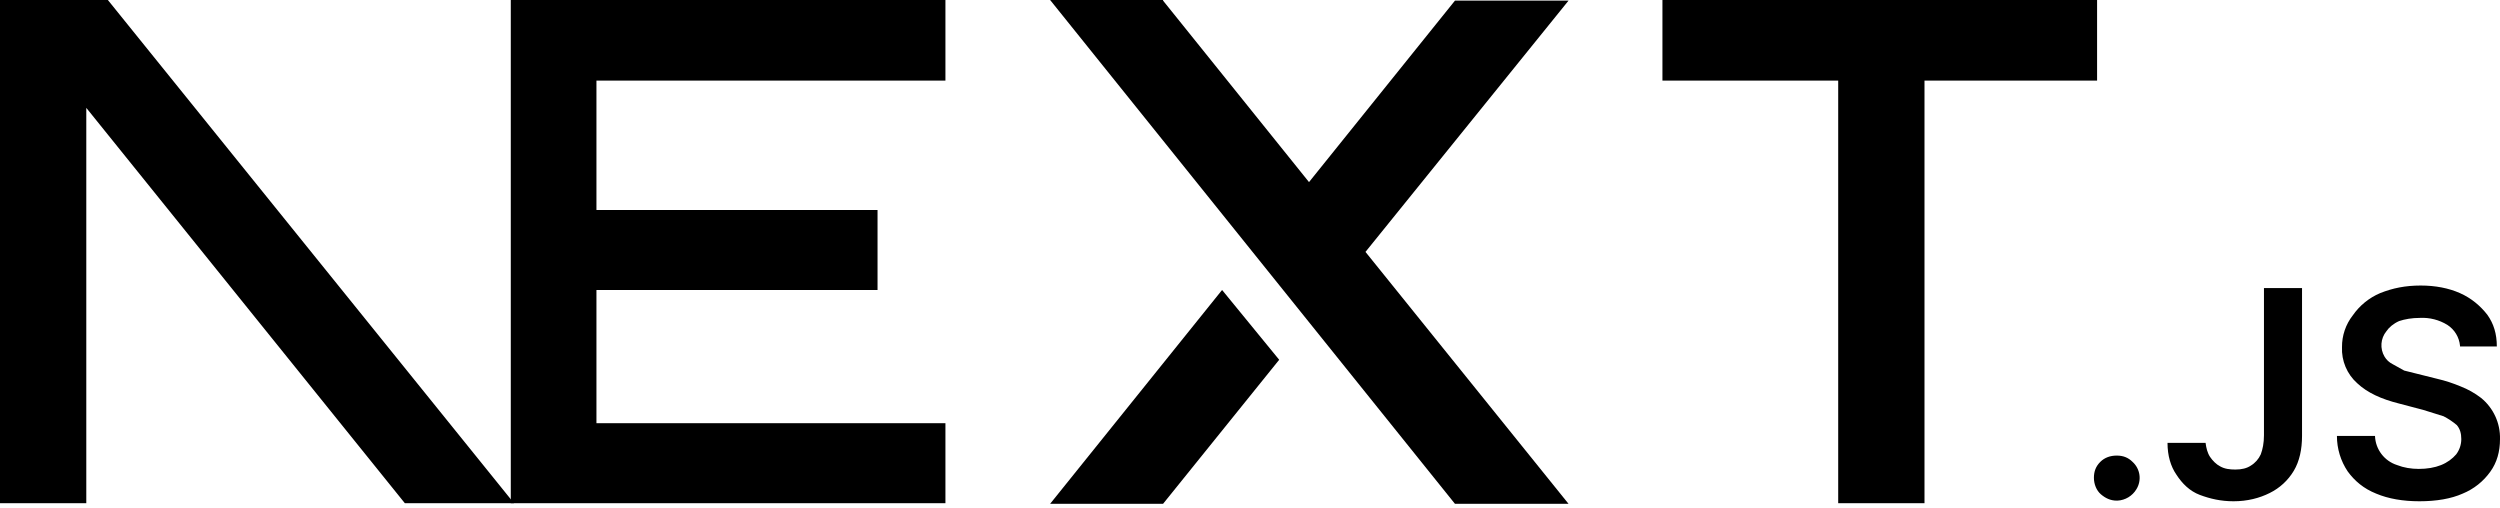
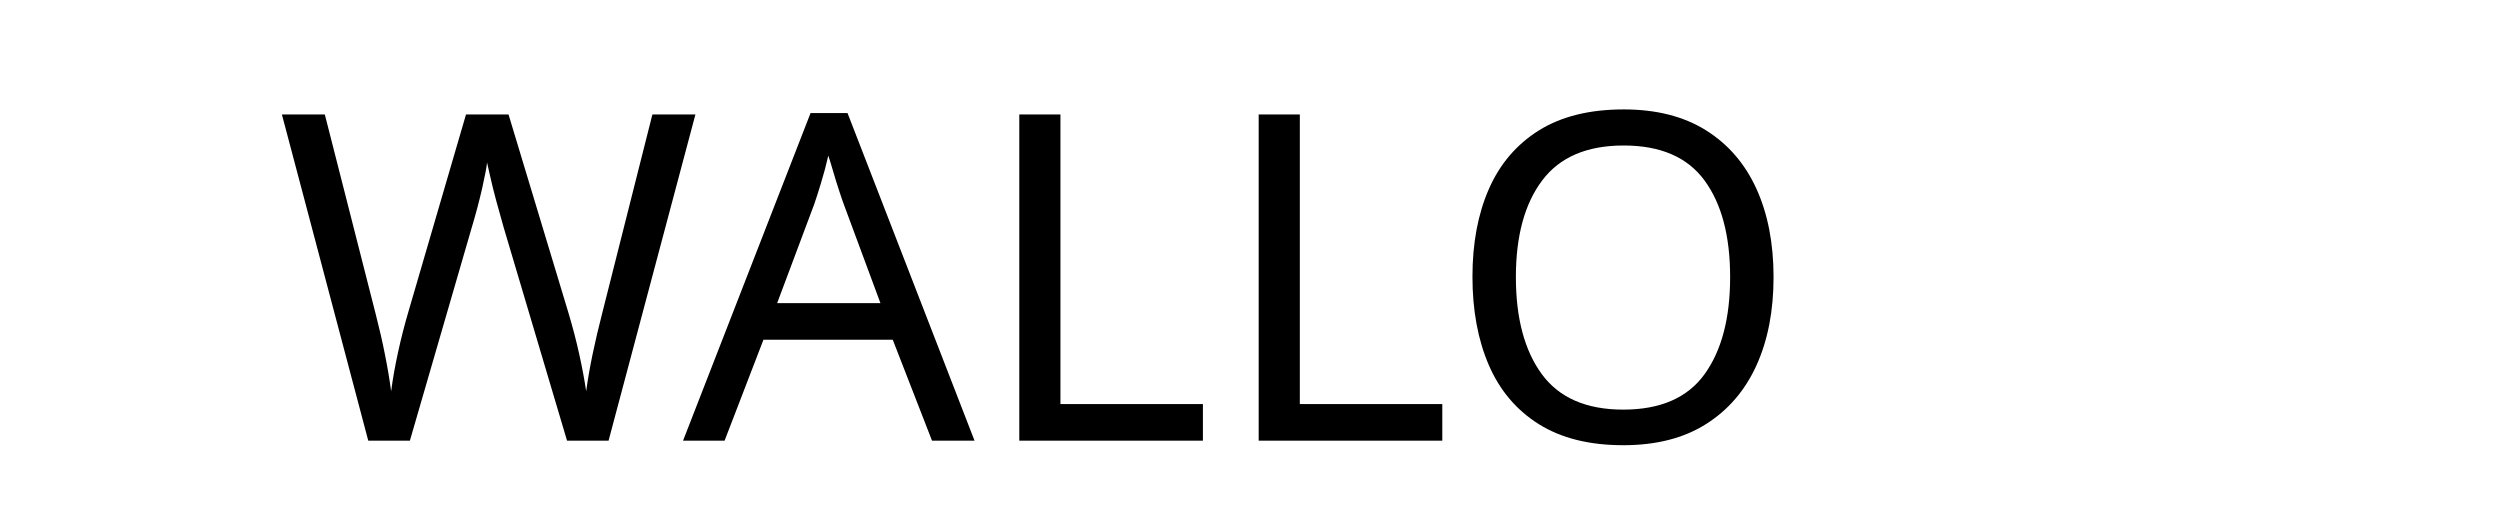
- <svg xmlns="http://www.w3.org/2000/svg" fill="none" viewBox="0 0 394 80">
-   <path fill="#000" d="M262 0h68.5v12.7h-27.2v66.6h-13.6V12.7H262V0ZM149 0v12.7H94v20.4h44.3v12.6H94v21h55v12.6H80.5V0h68.7zm34.3 0h-17.8l63.8 79.4h17.9l-32-39.7 32-39.6h-17.9l-23 28.6-23-28.6zm18.3 56.7-9-11-27.1 33.7h17.8l18.3-22.7z" />
-   <path fill="#000" d="M81 79.3 17 0H0v79.3h13.6V17l50.2 62.3H81Zm252.6-.4c-1 0-1.8-.4-2.5-1s-1.1-1.6-1.1-2.6.3-1.8 1-2.5 1.6-1 2.6-1 1.8.3 2.5 1a3.4 3.4 0 0 1 .6 4.3 3.7 3.7 0 0 1-3 1.8zm23.2-33.5h6v23.3c0 2.1-.4 4-1.3 5.5a9.1 9.1 0 0 1-3.8 3.5c-1.6.8-3.5 1.3-5.7 1.3-2 0-3.7-.4-5.3-1s-2.8-1.8-3.7-3.2c-.9-1.3-1.4-3-1.4-5h6c.1.8.3 1.6.7 2.2s1 1.2 1.6 1.5c.7.4 1.5.5 2.4.5 1 0 1.8-.2 2.4-.6a4 4 0 0 0 1.6-1.8c.3-.8.5-1.8.5-3V45.5zm30.9 9.1a4.4 4.4 0 0 0-2-3.3 7.5 7.5 0 0 0-4.3-1.1c-1.3 0-2.4.2-3.3.5-.9.4-1.6 1-2 1.6a3.5 3.5 0 0 0-.3 4c.3.5.7.9 1.3 1.2l1.8 1 2 .5 3.2.8c1.3.3 2.5.7 3.7 1.2a13 13 0 0 1 3.2 1.8 8.1 8.1 0 0 1 3 6.5c0 2-.5 3.7-1.5 5.1a10 10 0 0 1-4.4 3.5c-1.8.8-4.1 1.2-6.8 1.2-2.6 0-4.9-.4-6.8-1.2-2-.8-3.4-2-4.5-3.5a10 10 0 0 1-1.7-5.6h6a5 5 0 0 0 3.5 4.6c1 .4 2.2.6 3.4.6 1.3 0 2.5-.2 3.5-.6 1-.4 1.8-1 2.4-1.7a4 4 0 0 0 .8-2.4c0-.9-.2-1.6-.7-2.2a11 11 0 0 0-2.1-1.4l-3.2-1-3.8-1c-2.8-.7-5-1.7-6.6-3.2a7.2 7.2 0 0 1-2.4-5.7 8 8 0 0 1 1.7-5 10 10 0 0 1 4.3-3.5c2-.8 4-1.2 6.4-1.2 2.3 0 4.4.4 6.2 1.2 1.8.8 3.2 2 4.3 3.4 1 1.4 1.5 3 1.5 5h-5.8z" />
+ <svg xmlns="http://www.w3.org/2000/svg" width="100%" height="100%" viewBox="0 0 394 80" version="1.1" xml:space="preserve" style="fill-rule:evenodd;clip-rule:evenodd;stroke-linejoin:round;stroke-miterlimit:2;">
+   <g transform="matrix(1,0,0,1,-5.09298,19.2938)">
+     <text x="48.662px" y="50.15px" style="font-family:'KabelBook', 'Kabel', sans-serif;font-size:72px;">WALLO</text>
+   </g>
</svg>
